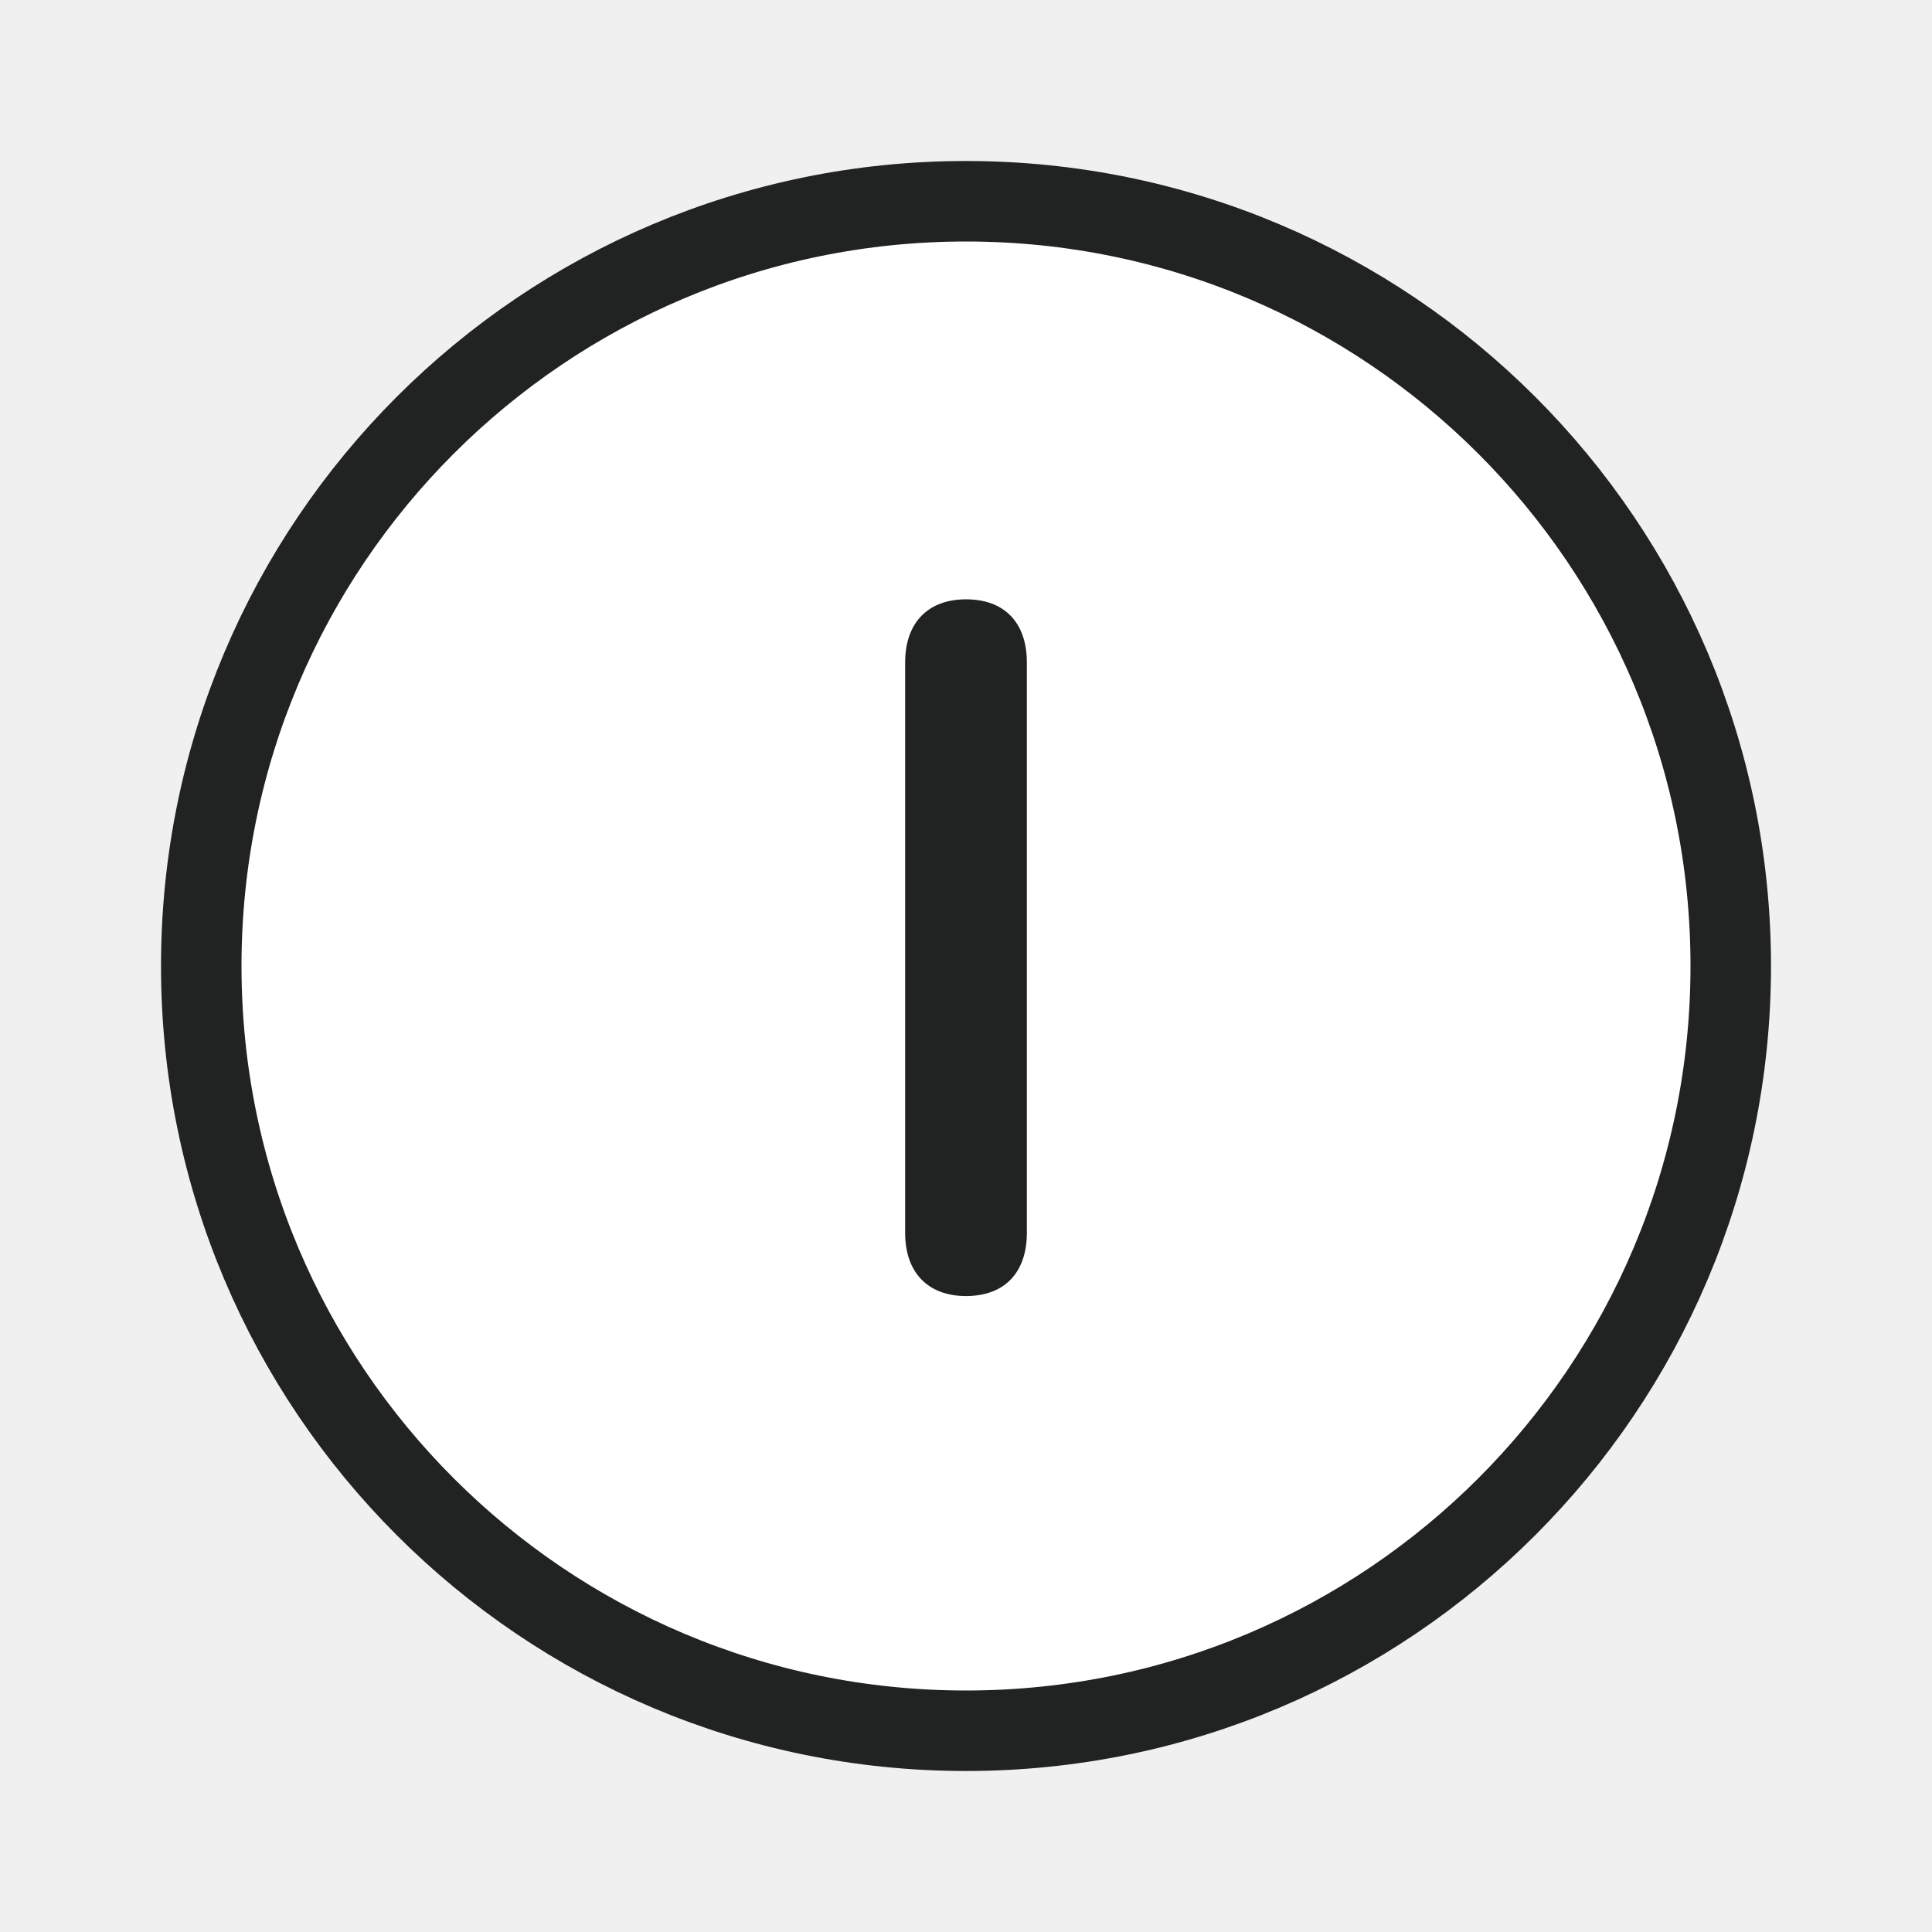
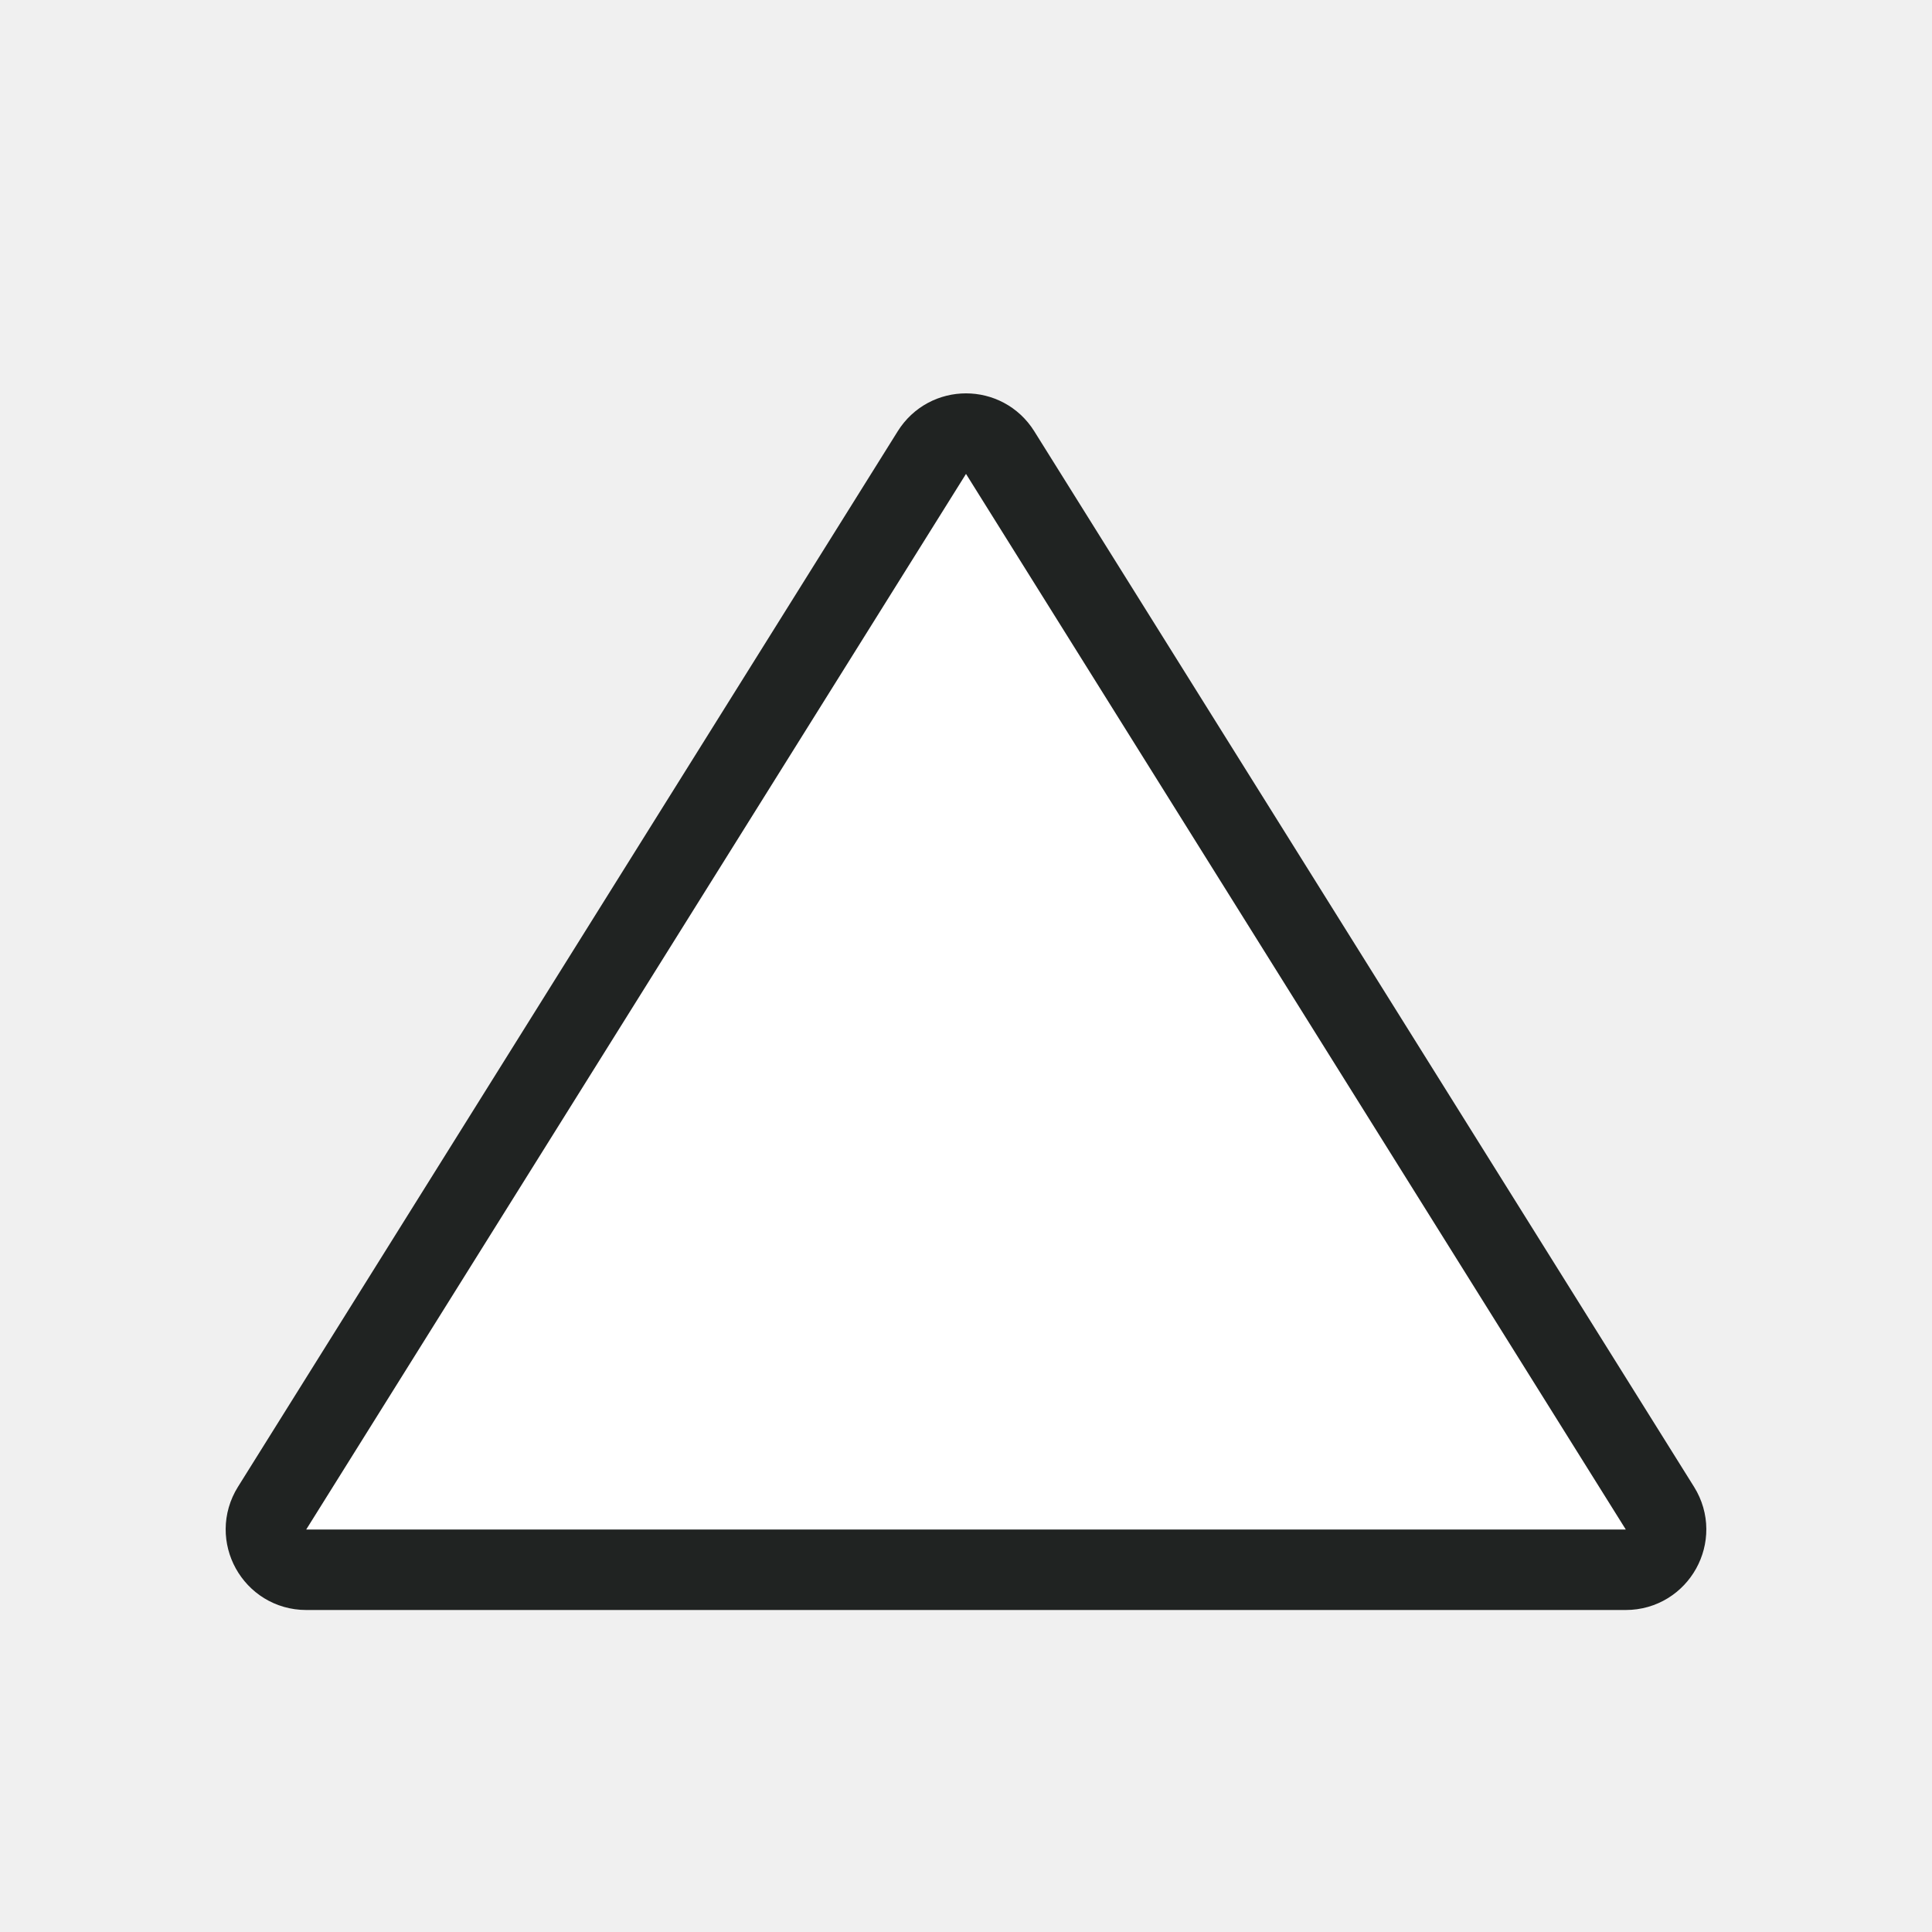
<svg xmlns="http://www.w3.org/2000/svg" width="24" height="24" viewBox="0 0 24 24" fill="none">
-   <rect x="2.5" y="2.5" width="19" height="19" rx="9.5" fill="white" stroke="#202322" />
-   <path d="M12 16.1C12.475 16.1 12.756 15.812 12.756 15.315V8.23C12.756 7.732 12.475 7.445 12 7.445C11.531 7.445 11.244 7.732 11.244 8.23V15.315C11.244 15.812 11.531 16.1 12 16.1Z" fill="#202322" />
+   <path d="M3.38 18.735L11.576 5.622C11.772 5.308 12.228 5.308 12.424 5.622L20.62 18.735C20.828 19.068 20.588 19.5 20.196 19.5H3.804C3.412 19.5 3.172 19.068 3.38 18.735Z" fill="white" stroke="#202322" />
</svg>
